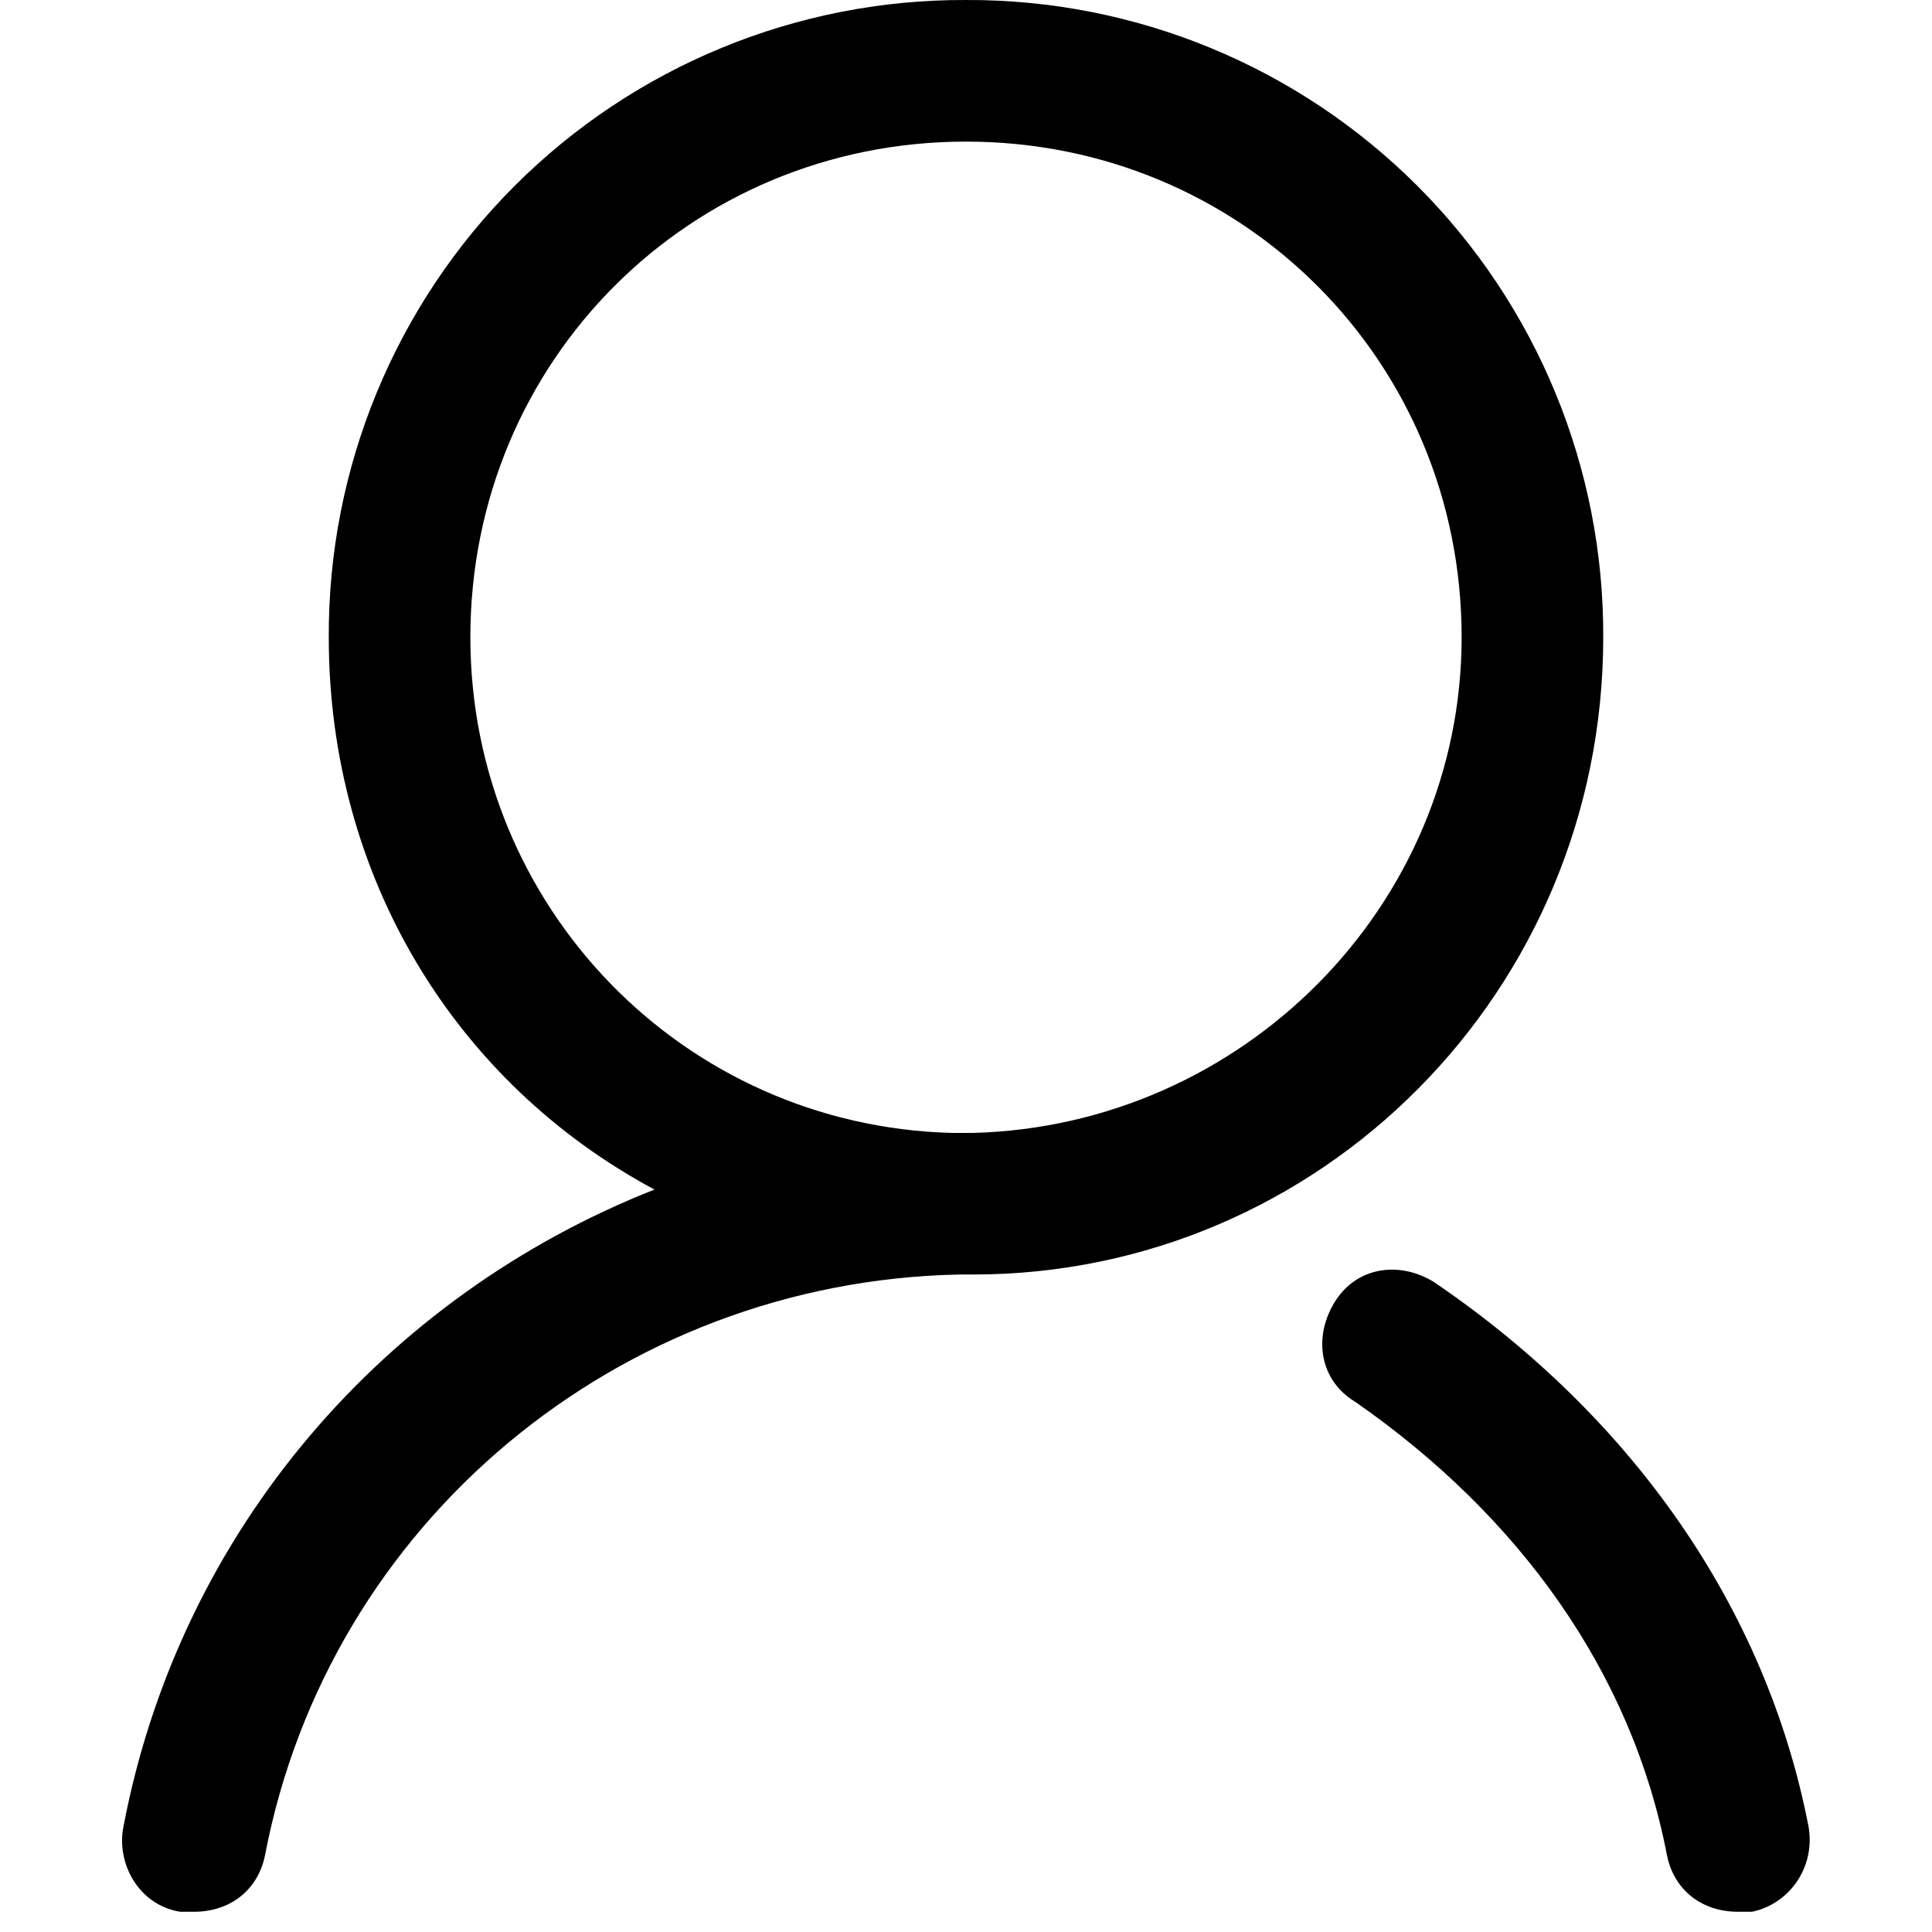
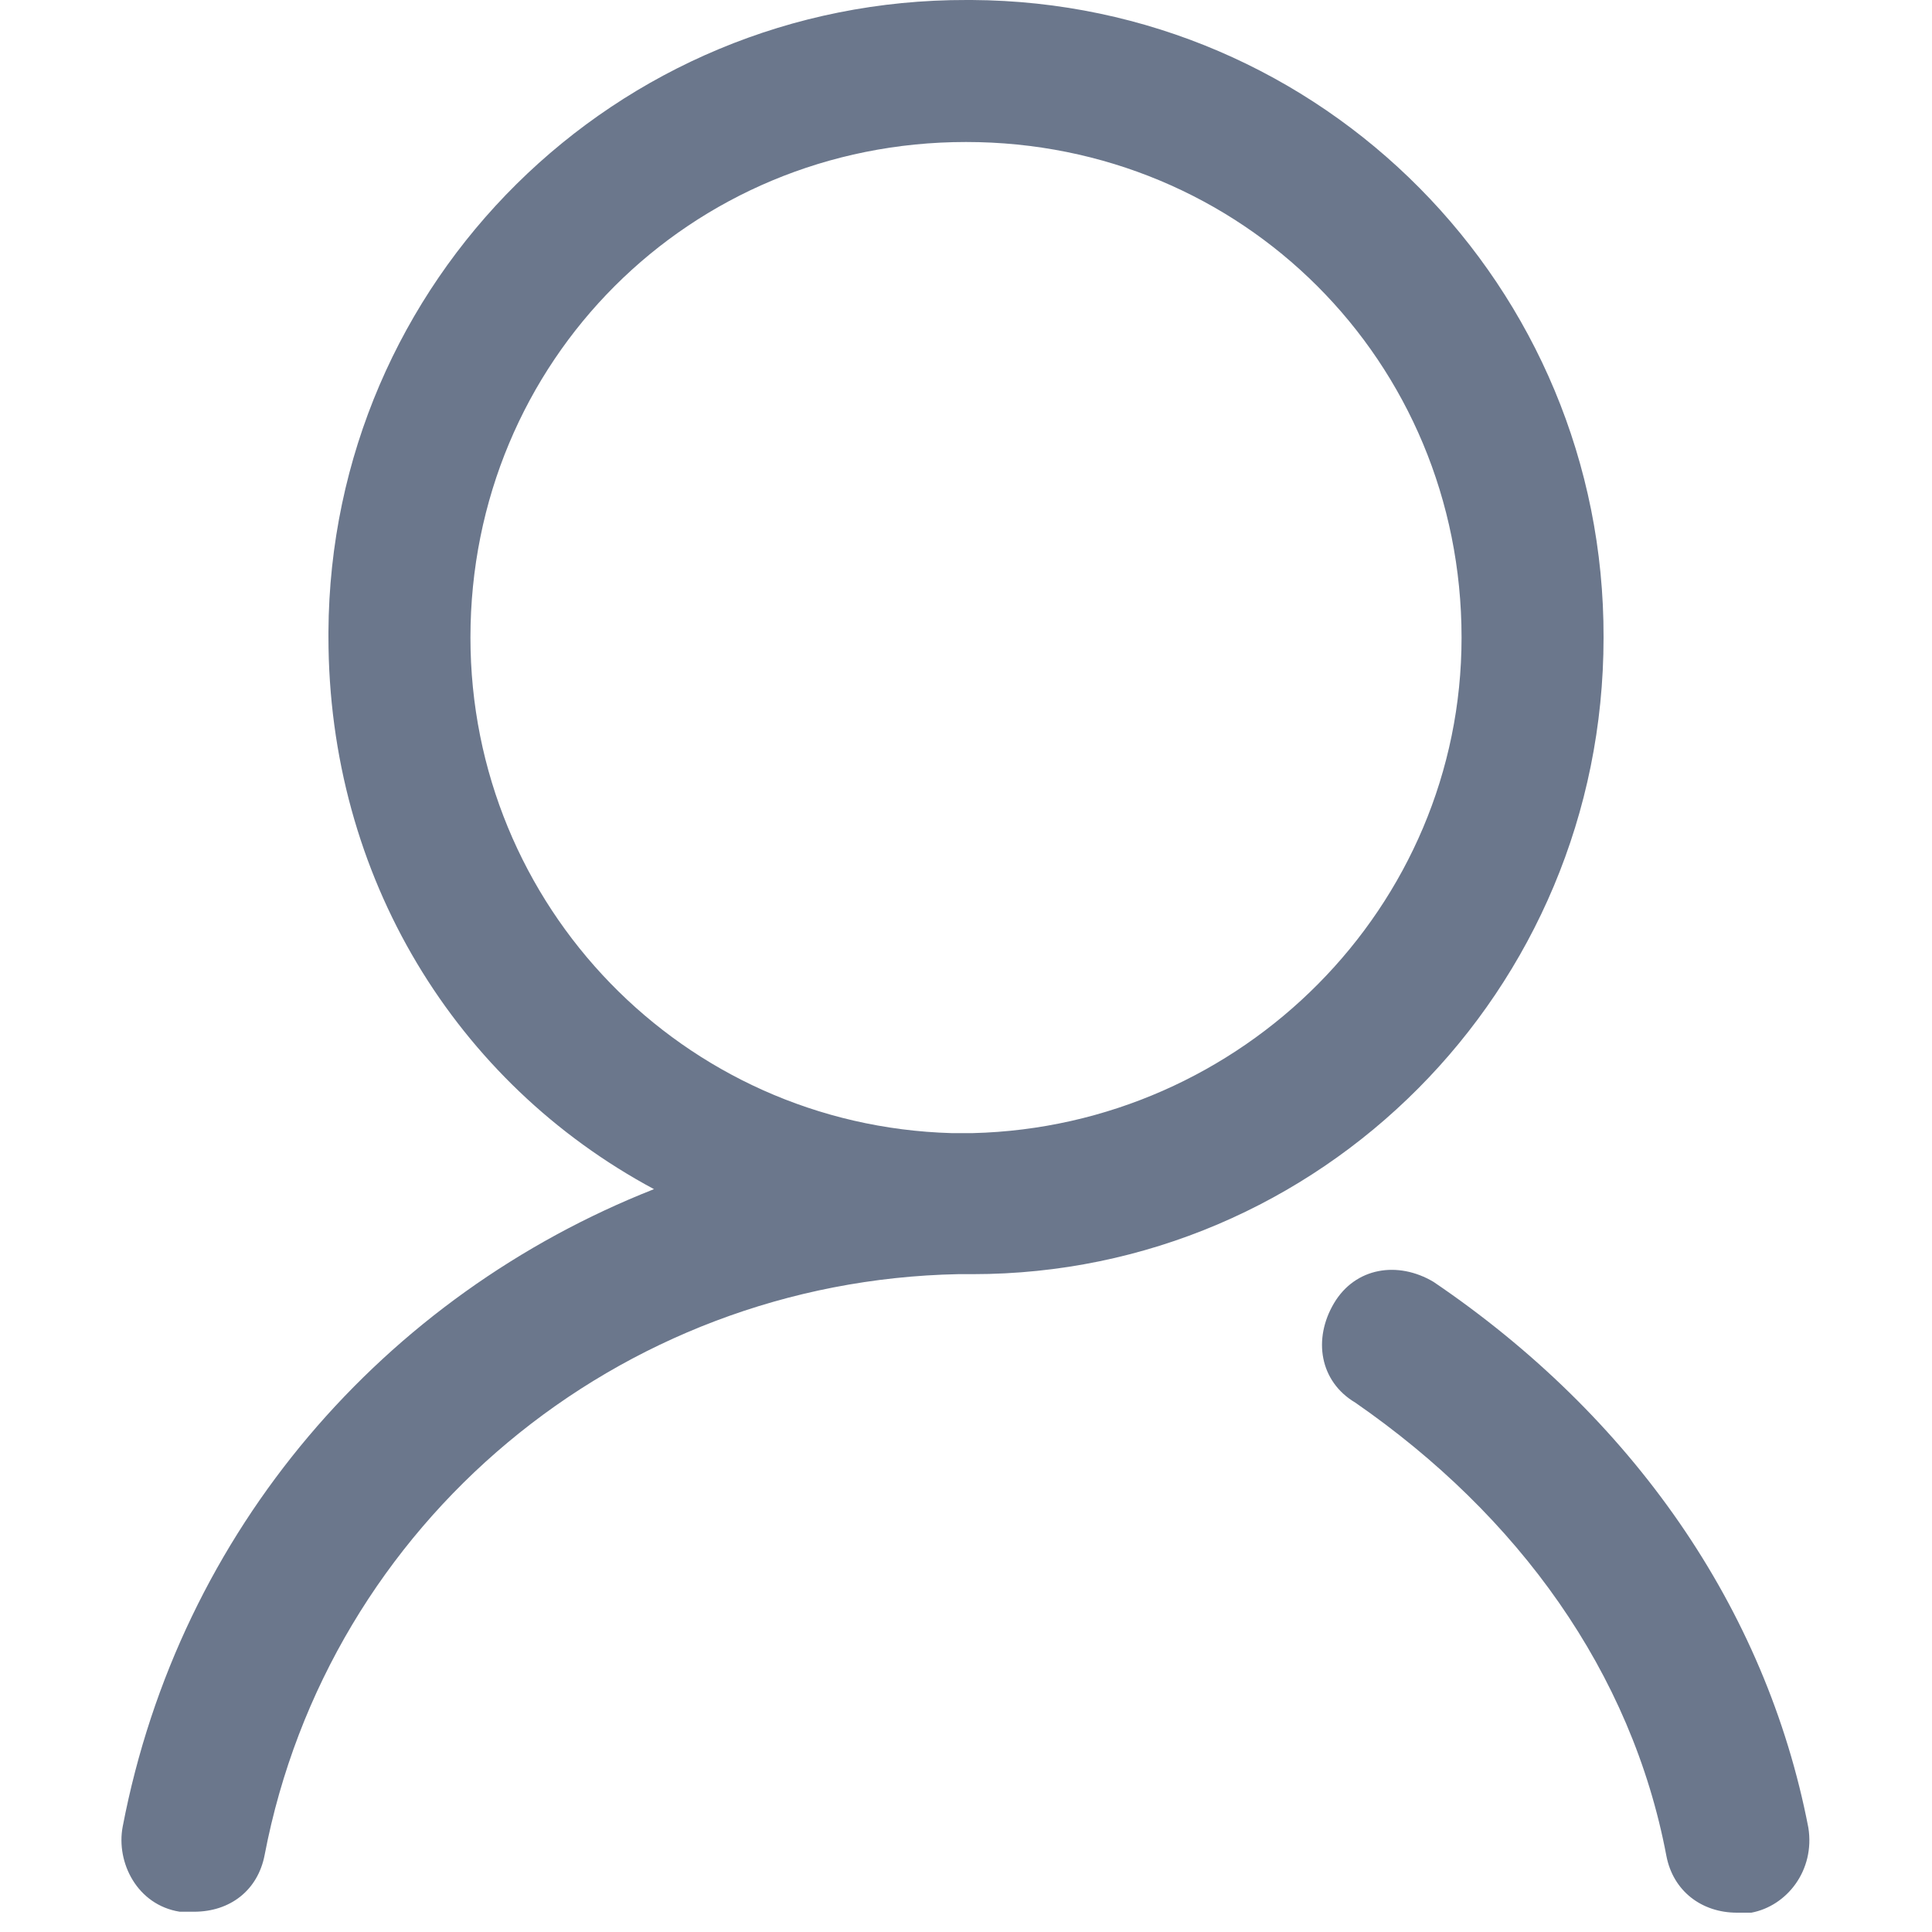
- <svg xmlns="http://www.w3.org/2000/svg" t="1590009401693" class="icon" viewBox="0 0 1024 1024" version="1.1" p-id="3839" width="200" height="200">
-   <defs>
-     <style type="text/css" />
-   </defs>
-   <path d="M849.748 337.751A336.362 336.362 0 0 0 512 0.003 336.362 336.362 0 0 0 174.252 337.751c0 127.616 67.541 236.437 172.629 292.735C204.268 686.785 95.425 810.625 65.409 968.235c-3.755 18.773 7.509 41.28 30.016 45.035h7.509c18.773 0 33.771-11.243 37.547-30.016 33.771-176.384 187.626-303.999 367.786-307.733h7.467c183.893 0 334.015-150.122 334.015-337.77z m-600.446 0c0-146.346 116.33-262.698 262.698-262.698 146.346 0 262.698 116.352 262.698 262.698 0 142.613-116.33 258.965-258.943 262.719h-11.264c-142.613-3.755-255.189-120.106-255.189-262.719zM759.679 679.276c-18.773-11.264-41.28-7.509-52.523 11.264-11.264 18.773-7.509 41.28 11.243 52.523 86.314 60.053 146.368 142.613 165.12 240.213 3.776 18.752 18.773 29.995 37.547 29.995h7.509c18.773-3.755 33.771-22.507 30.016-45.013-22.507-116.352-93.824-217.685-198.911-288.981z" p-id="3840" />
+ <svg xmlns="http://www.w3.org/2000/svg" version="1.1" id="Layer_1" x="0px" y="0px" viewBox="0 0 200 200" style="enable-background:new 0 0 200 200;" xml:space="preserve">
+   <style type="text/css">
+ 	.st0{fill:#6B778C;}
+ </style>
+   <path class="st0" d="M166,66c0.1-36.3-29.1-65.8-65.4-66c-0.2,0-0.4,0-0.5,0C63.7-0.1,34.2,29.1,34,65.4c0,0.2,0,0.4,0,0.5  c0,24.9,13.2,46.2,33.7,57.2c-27.9,11-49.1,35.2-55,66c-0.7,3.7,1.5,8.1,5.9,8.8h1.5c3.7,0,6.6-2.2,7.3-5.9  c6.6-34.4,36.6-59.4,71.8-60.1h1.5C136.6,131.9,166,102.6,166,66L166,66z M48.7,66c0-28.6,22.7-51.3,51.3-51.3  c28.6,0,51.3,22.7,51.3,51.3c0,27.9-22.7,50.6-50.6,51.3h-2.2C70.7,116.5,48.7,93.8,48.7,66z M148.4,132.7  c-3.7-2.2-8.1-1.5-10.3,2.2c-2.2,3.7-1.5,8.1,2.2,10.3c16.9,11.7,28.6,27.9,32.2,46.9c0.7,3.7,3.7,5.9,7.3,5.9h1.5  c3.7-0.7,6.6-4.4,5.9-8.8C182.8,166.4,168.9,146.6,148.4,132.7L148.4,132.7z" />
</svg>
